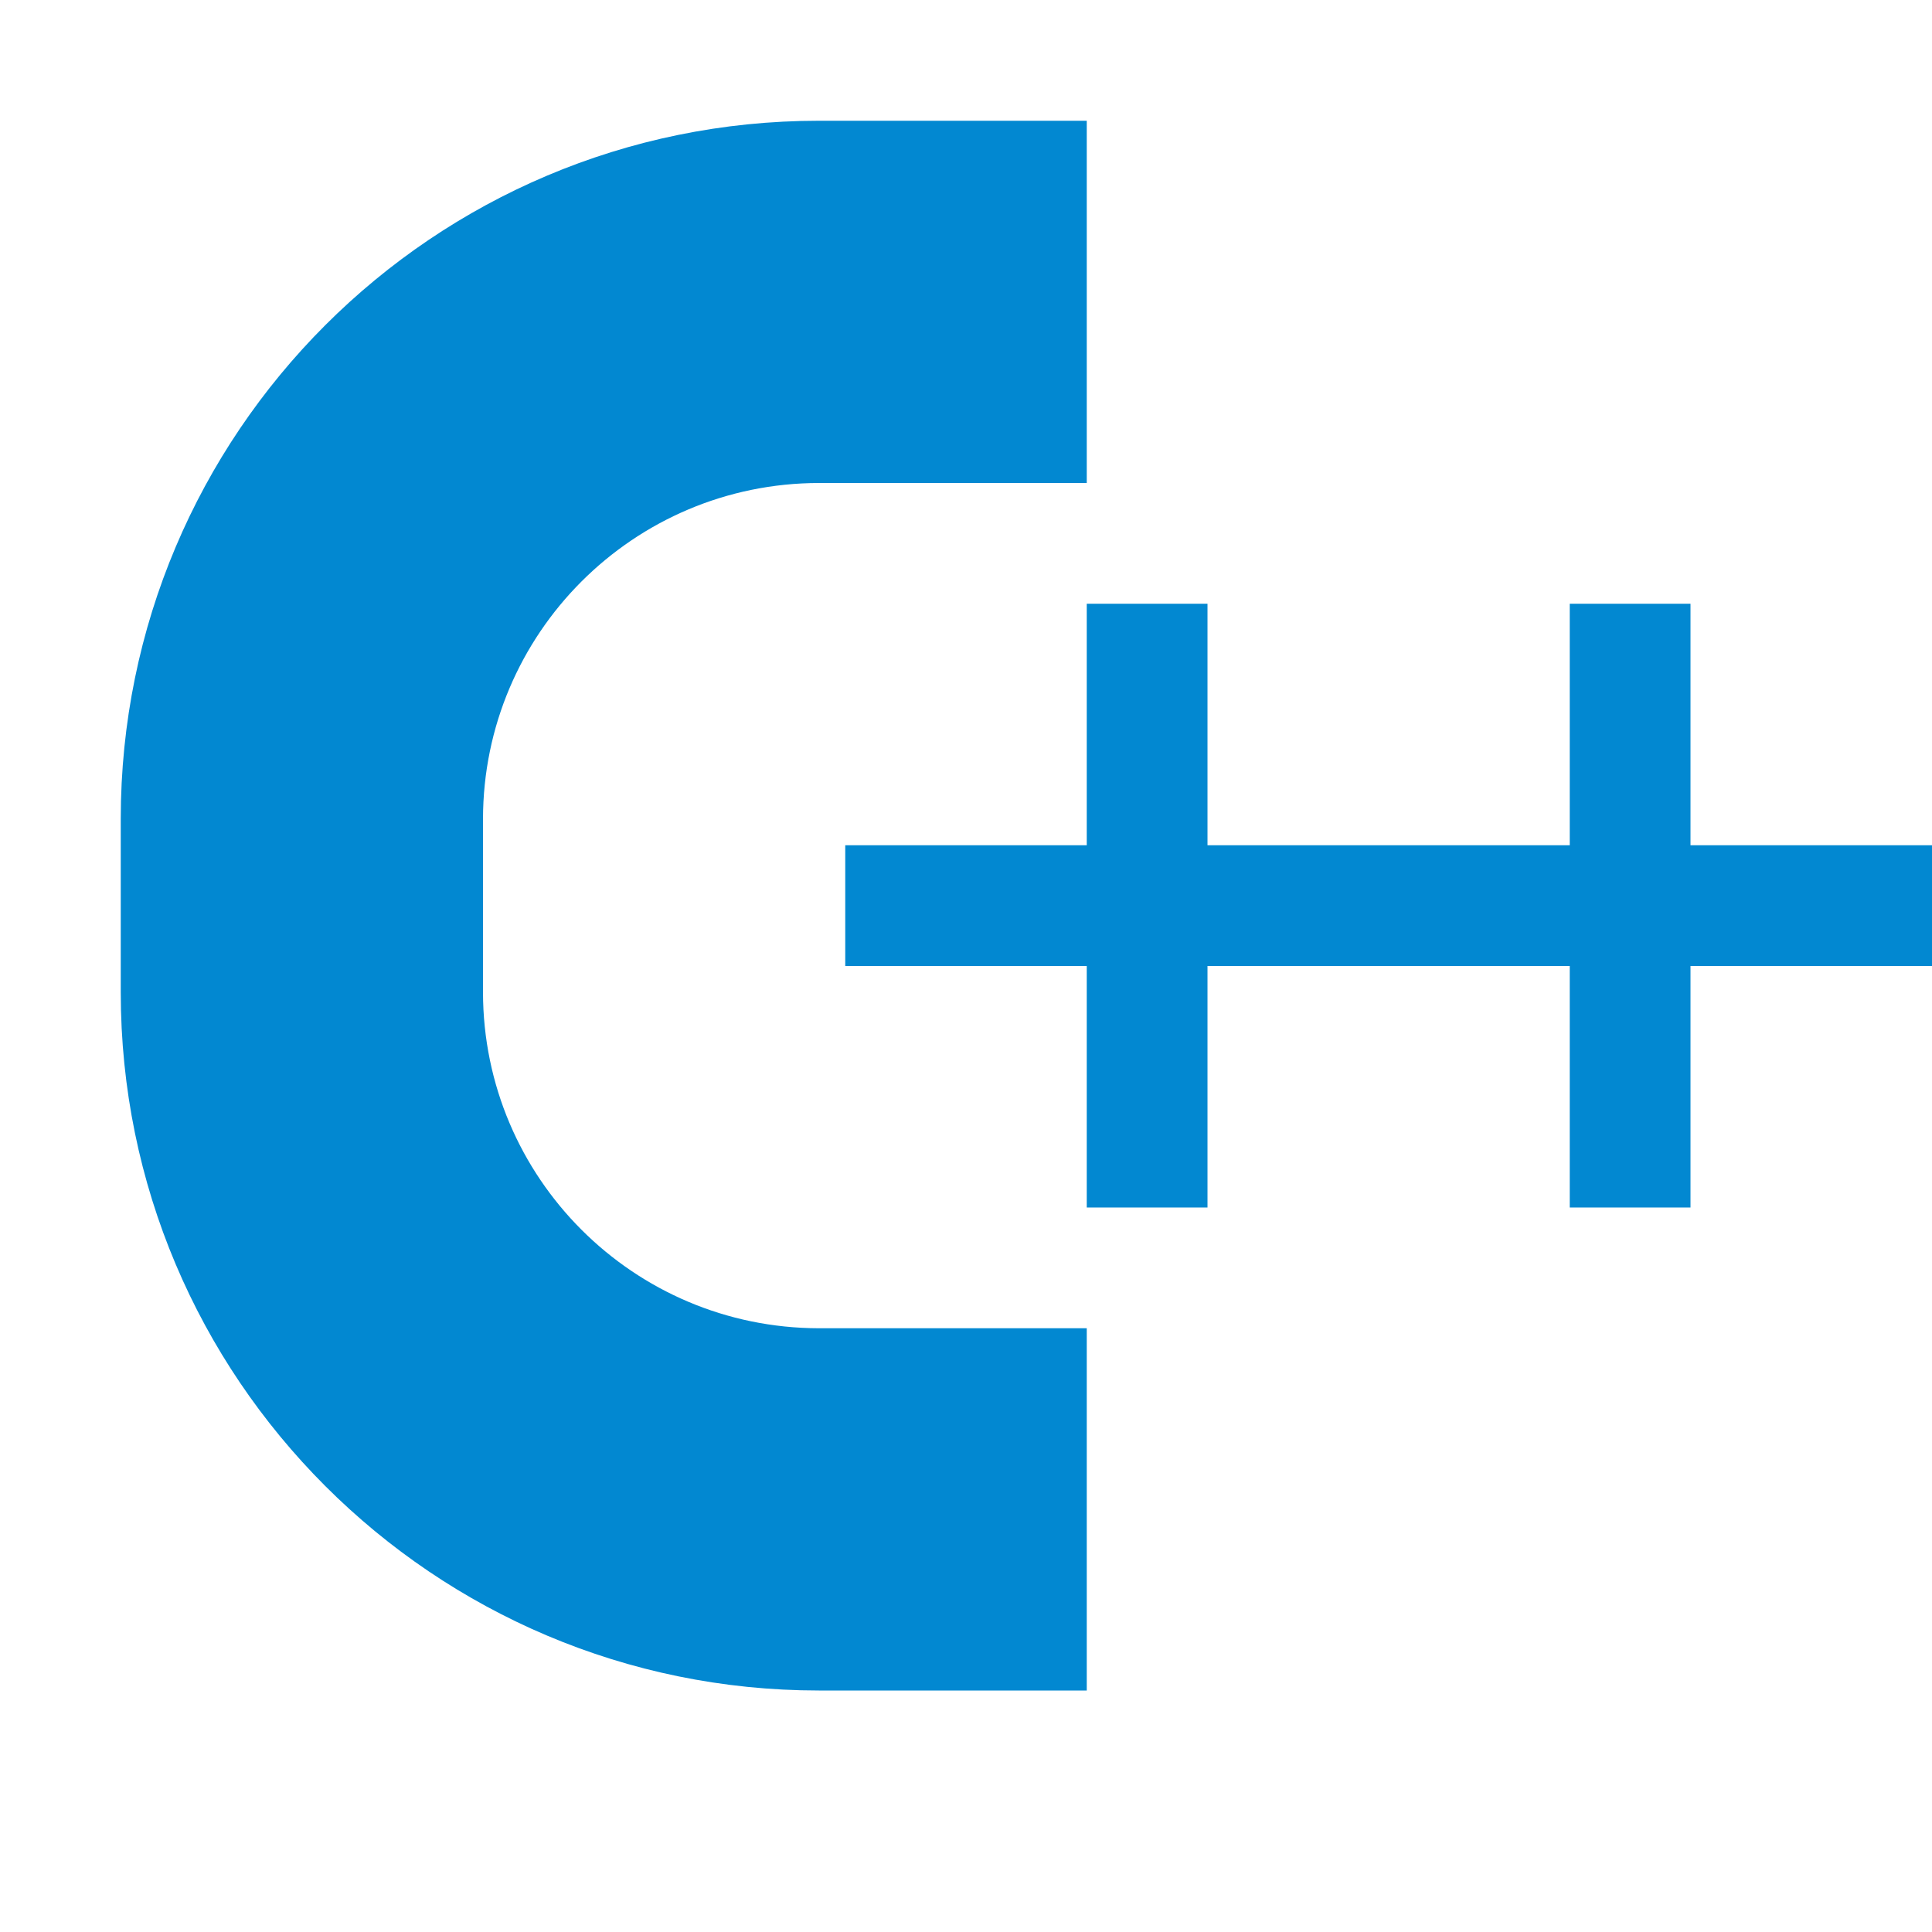
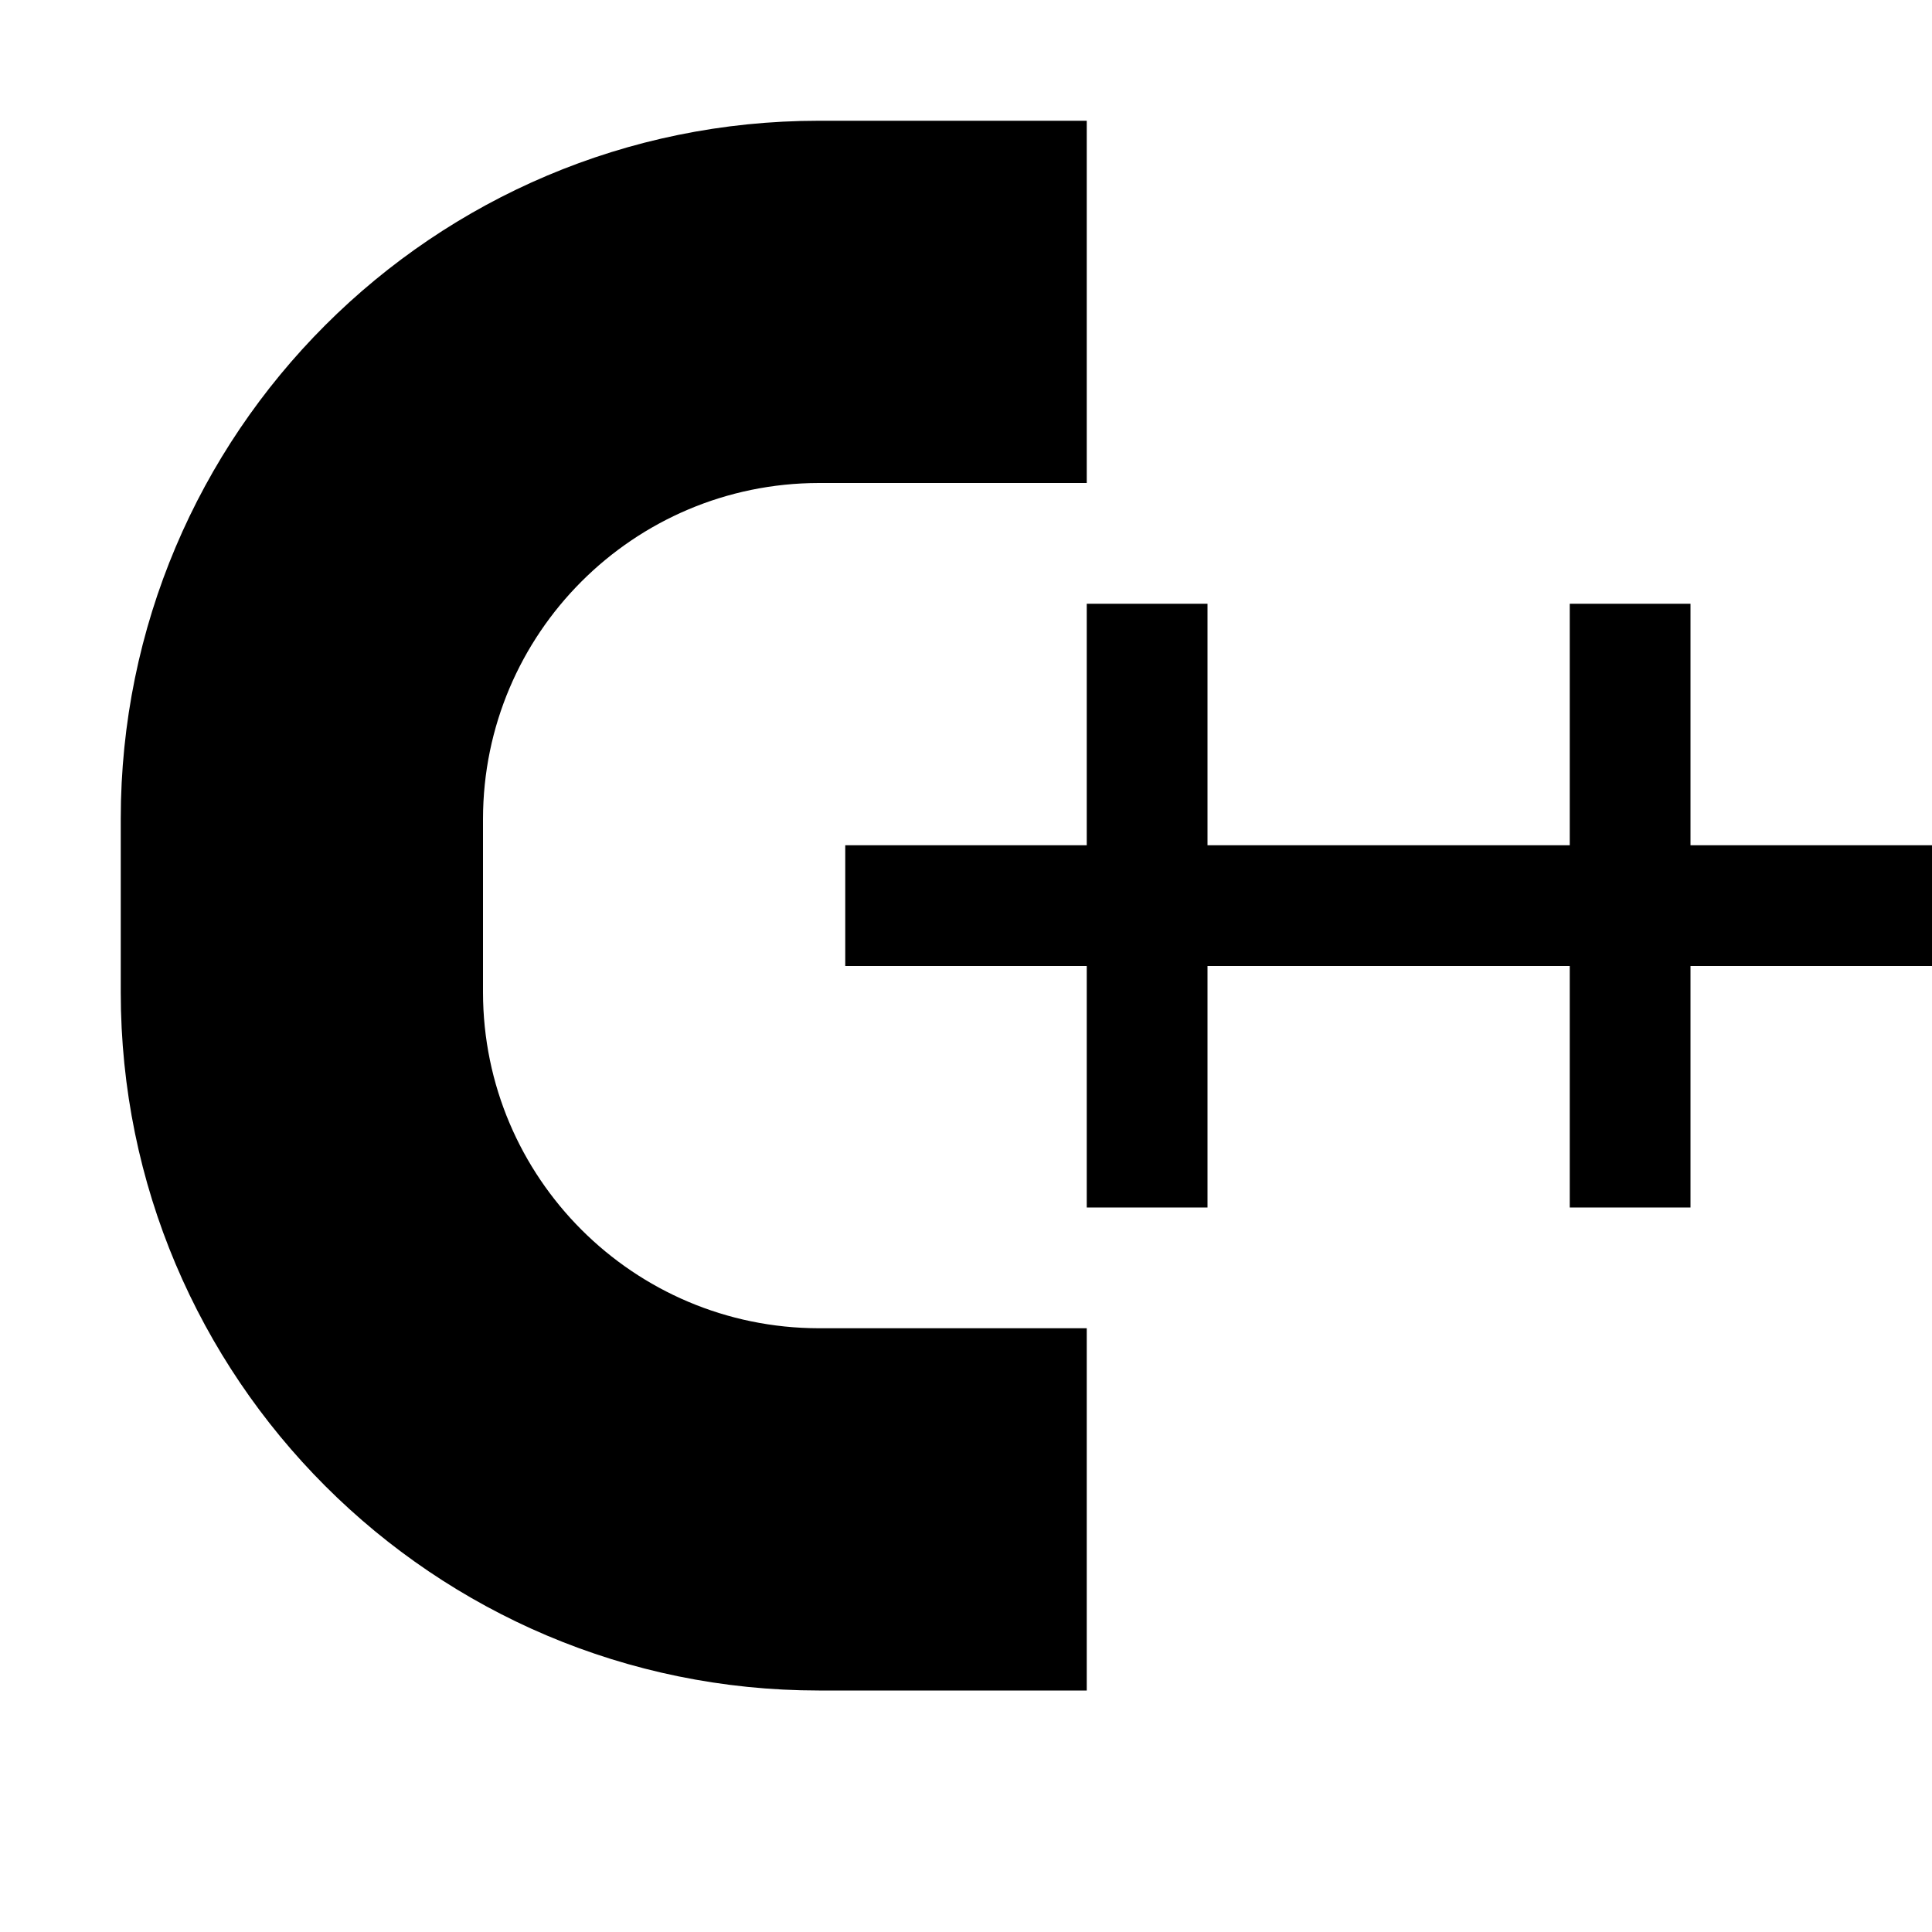
<svg xmlns="http://www.w3.org/2000/svg" viewBox="0 0 32 32">
-   <path fill="#0288d1" d="M28 14v-4h-2v4h-6v-4h-2v4h-4v2h4v4h2v-4h6v4h2v-4h4v-2z" />
-   <path fill="#0288d1" d="M13.563 22A5.57 5.57 0 0 1 8 16.437v-2.873A5.57 5.57 0 0 1 13.563 8H18V2h-4.437A11.563 11.563 0 0 0 2 13.563v2.873A11.564 11.564 0 0 0 13.563 28H18v-6Z" />
+   <path fill="currentColor" d="M28 14v-4h-2v4h-6v-4h-2v4h-4v2h4v4h2v-4h6v4h2v-4h4v-2z" />
+   <path fill="currentColor" d="M13.563 22A5.57 5.57 0 0 1 8 16.437v-2.873A5.57 5.57 0 0 1 13.563 8H18V2h-4.437A11.563 11.563 0 0 0 2 13.563v2.873A11.564 11.564 0 0 0 13.563 28H18v-6Z" />
</svg>
